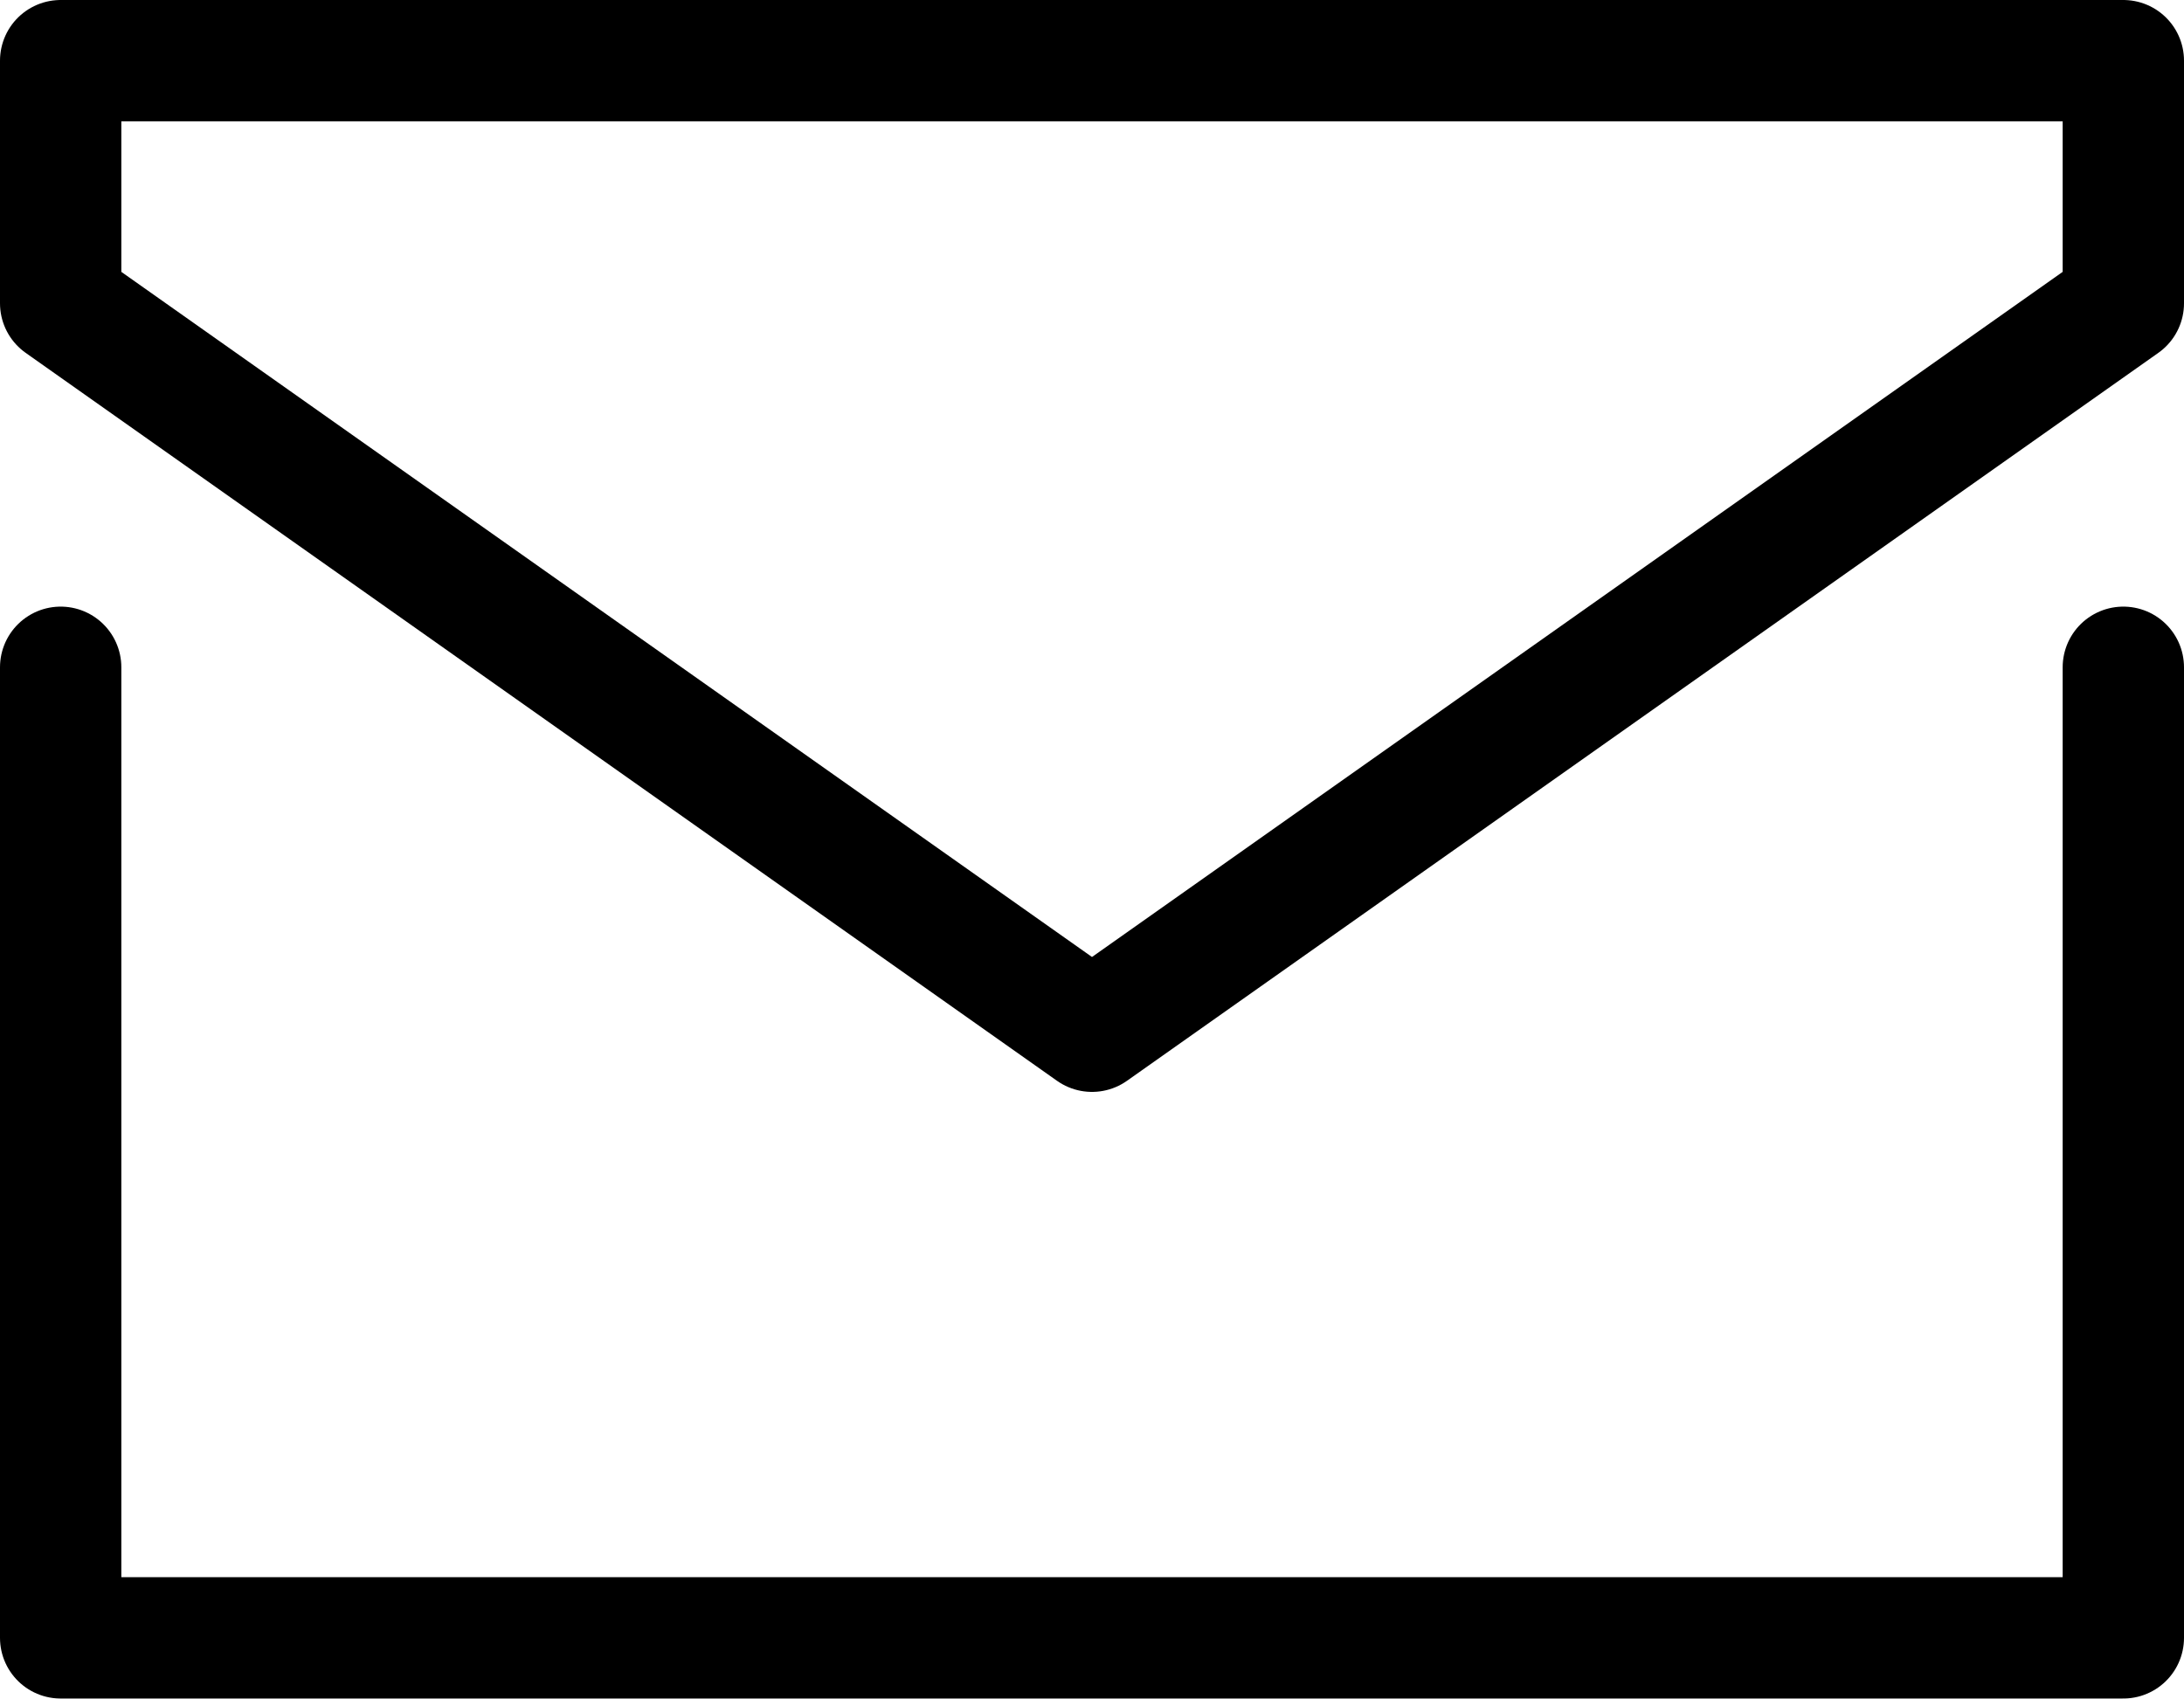
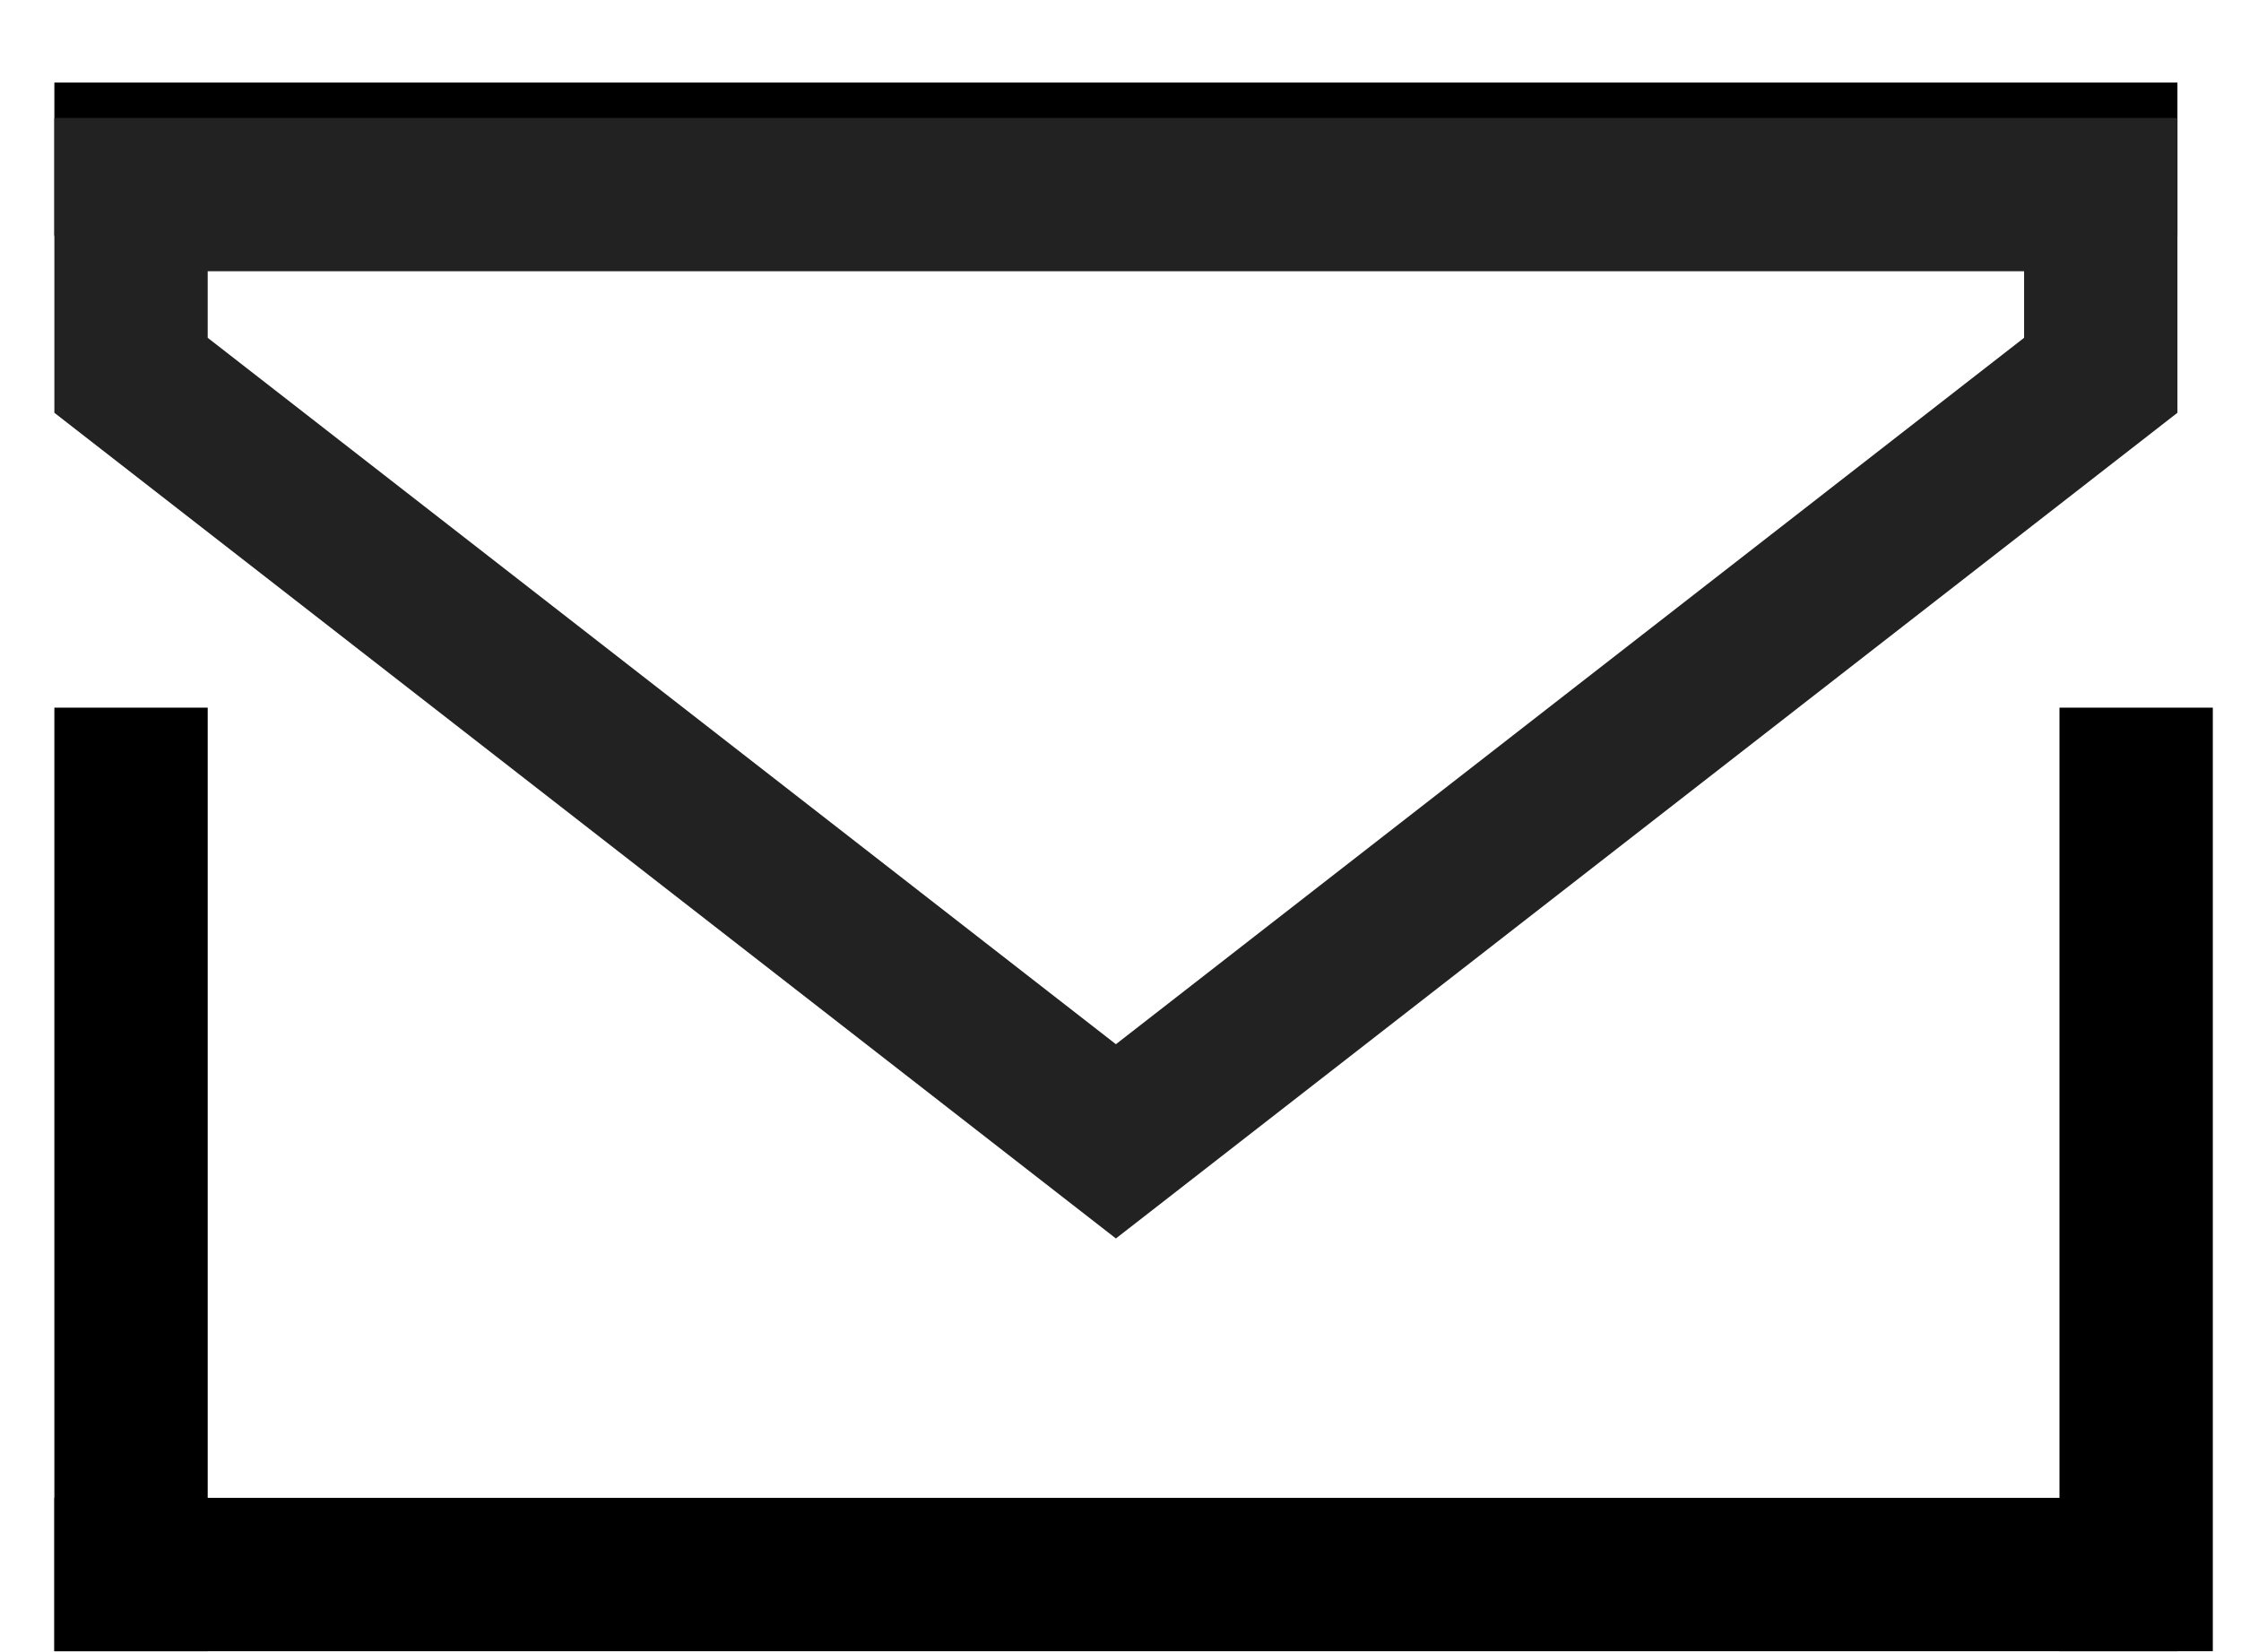
- <svg xmlns="http://www.w3.org/2000/svg" width="18" height="14" viewBox="0 0 18 14" fill="none">
-   <path d="M0.5 5.5V13.5H17.5V5.5M0.5 0.5H17.5V2.5L9 8.5L0.5 2.5V0.5Z" stroke="black" stroke-linecap="round" stroke-linejoin="round" />
+ <svg xmlns="http://www.w3.org/2000/svg" width="19" height="14" viewBox="0 0 19 14" fill="none">
+   <line x1="1.111" y1="6" x2="1.111" y2="14" stroke="currentColor" stroke-width="1.3" />
+   <line x1="18.111" y1="6" x2="18.111" y2="14" stroke="currentColor" stroke-width="1.3" />
+   <line x1="0.461" y1="13.35" x2="18.461" y2="13.35" stroke="currentColor" stroke-width="1.3" />
+   <line x1="0.461" y1="1.35" x2="18.461" y2="1.35" stroke="currentColor" stroke-width="1.3" />
+   <path d="M17.811 3.182L9.461 9.677L1.111 3.182V1.65H3.961L9.461 1.65H14.461H17.811V3.182Z" stroke="#222222" stroke-width="1.3" />
</svg>
